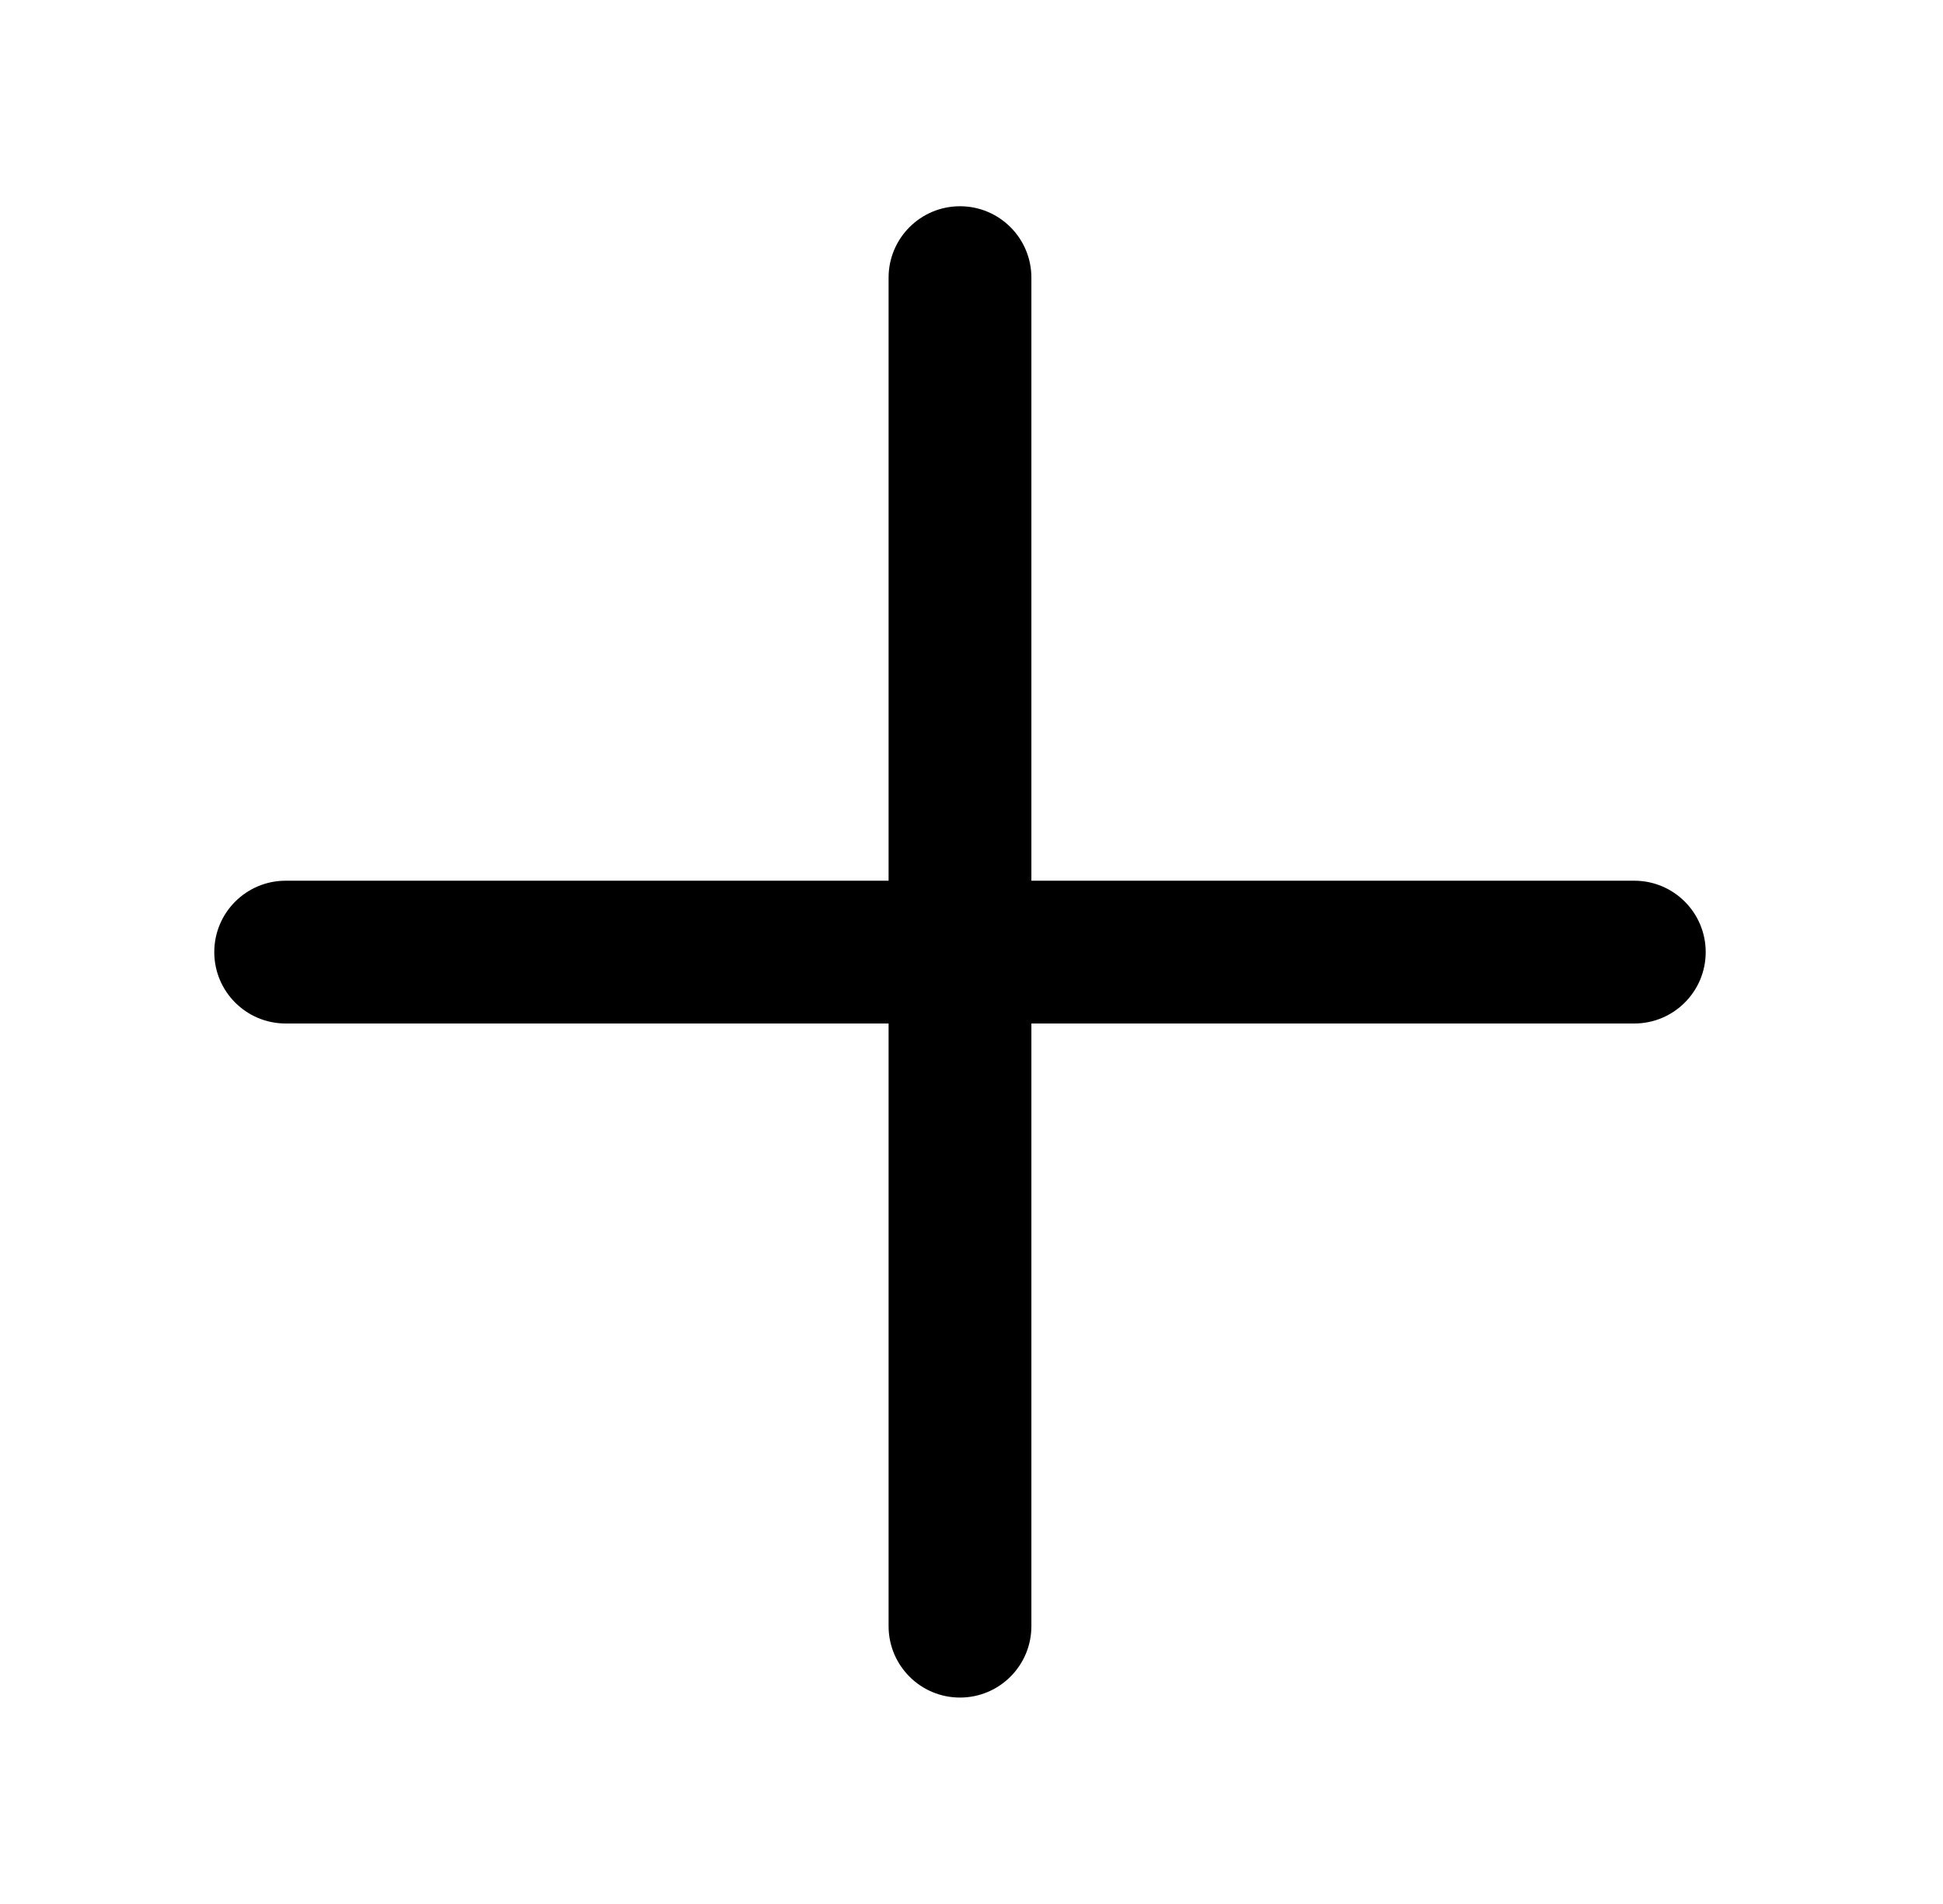
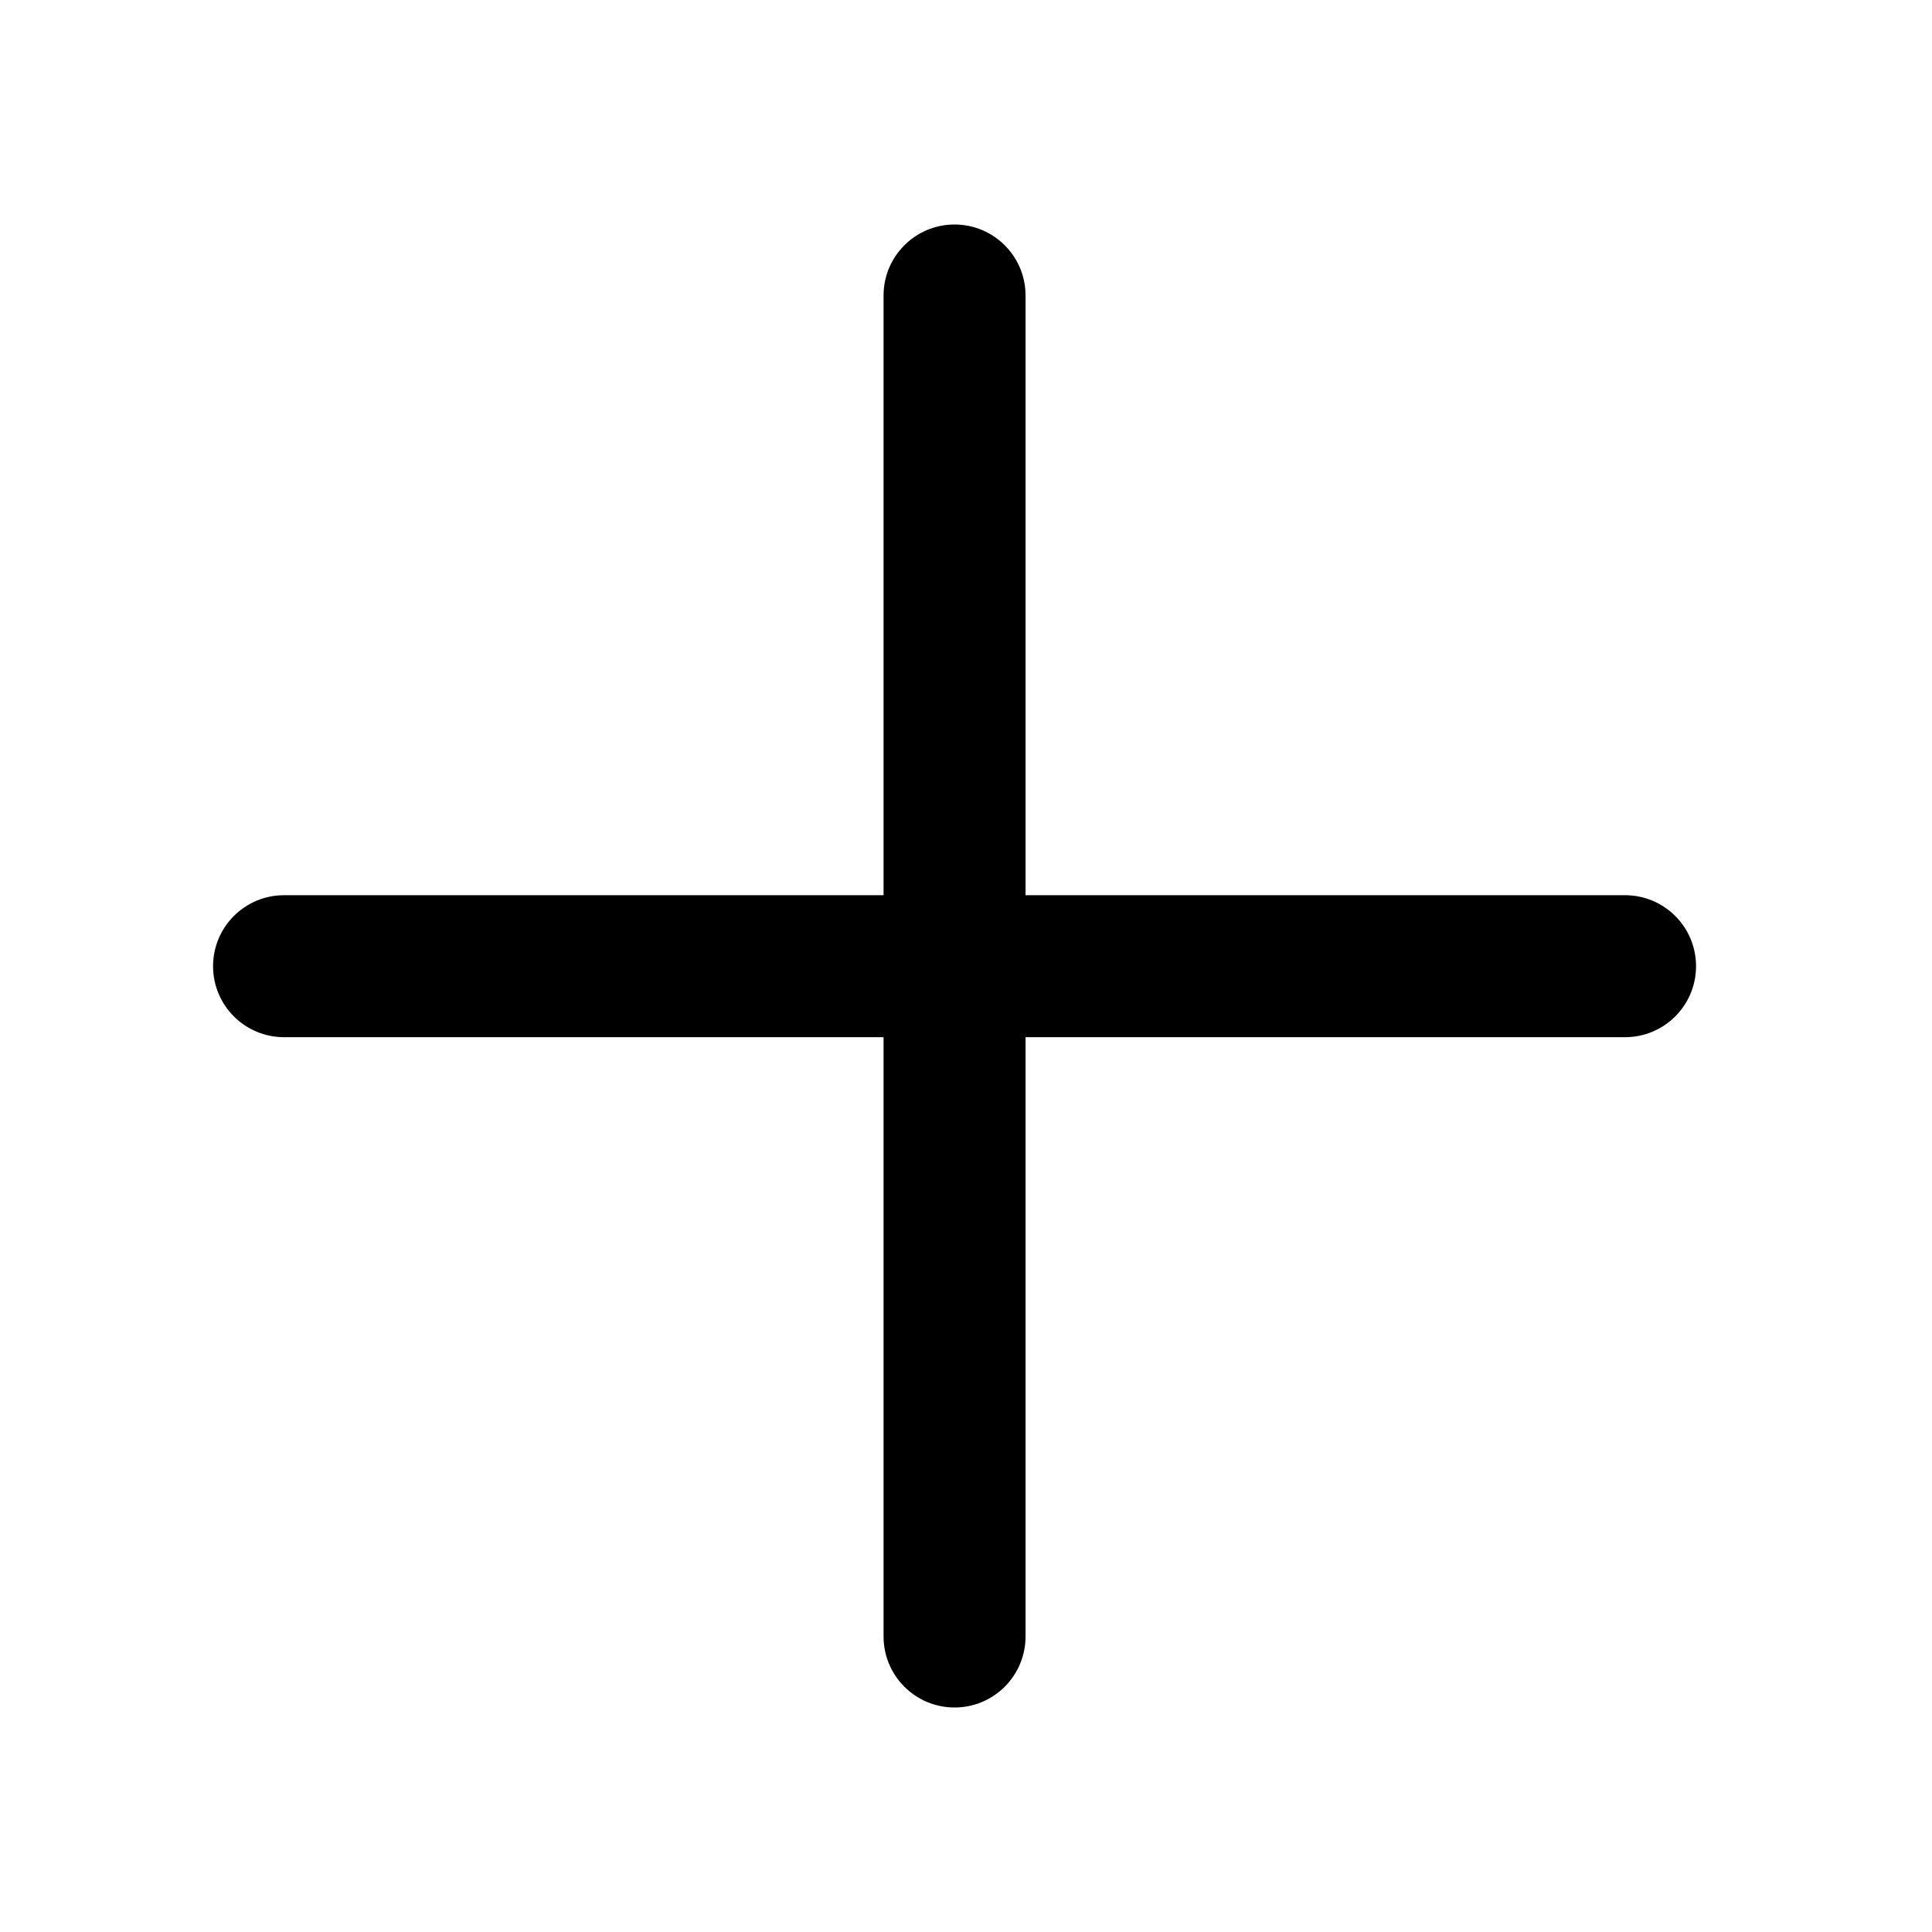
- <svg xmlns="http://www.w3.org/2000/svg" t="1761708710739" class="icon" viewBox="0 0 1045 1024" version="1.1" p-id="9164" width="204.102" height="200">
-   <path d="M477.909 874.667a38.4 38.4 0 1 0 76.8 0V149.333a38.4 38.4 0 1 0-76.8 0v725.333z" p-id="9165" />
-   <path d="M878.976 550.507a38.4 38.4 0 1 0 0-76.8h-725.333a38.4 38.4 0 1 0 0 76.8h725.333z" p-id="9166" />
+ <svg xmlns="http://www.w3.org/2000/svg" t="1763893064605" class="icon" viewBox="0 0 1045 1024" version="1.1" p-id="37771" width="200" height="200">
+   <path d="M477.909 874.667a38.4 38.4 0 1 0 76.8 0V149.333a38.4 38.4 0 1 0-76.8 0v725.333z" p-id="37772" />
+   <path d="M878.976 550.507a38.4 38.4 0 1 0 0-76.8h-725.333a38.4 38.4 0 1 0 0 76.8h725.333z" p-id="37773" />
</svg>
